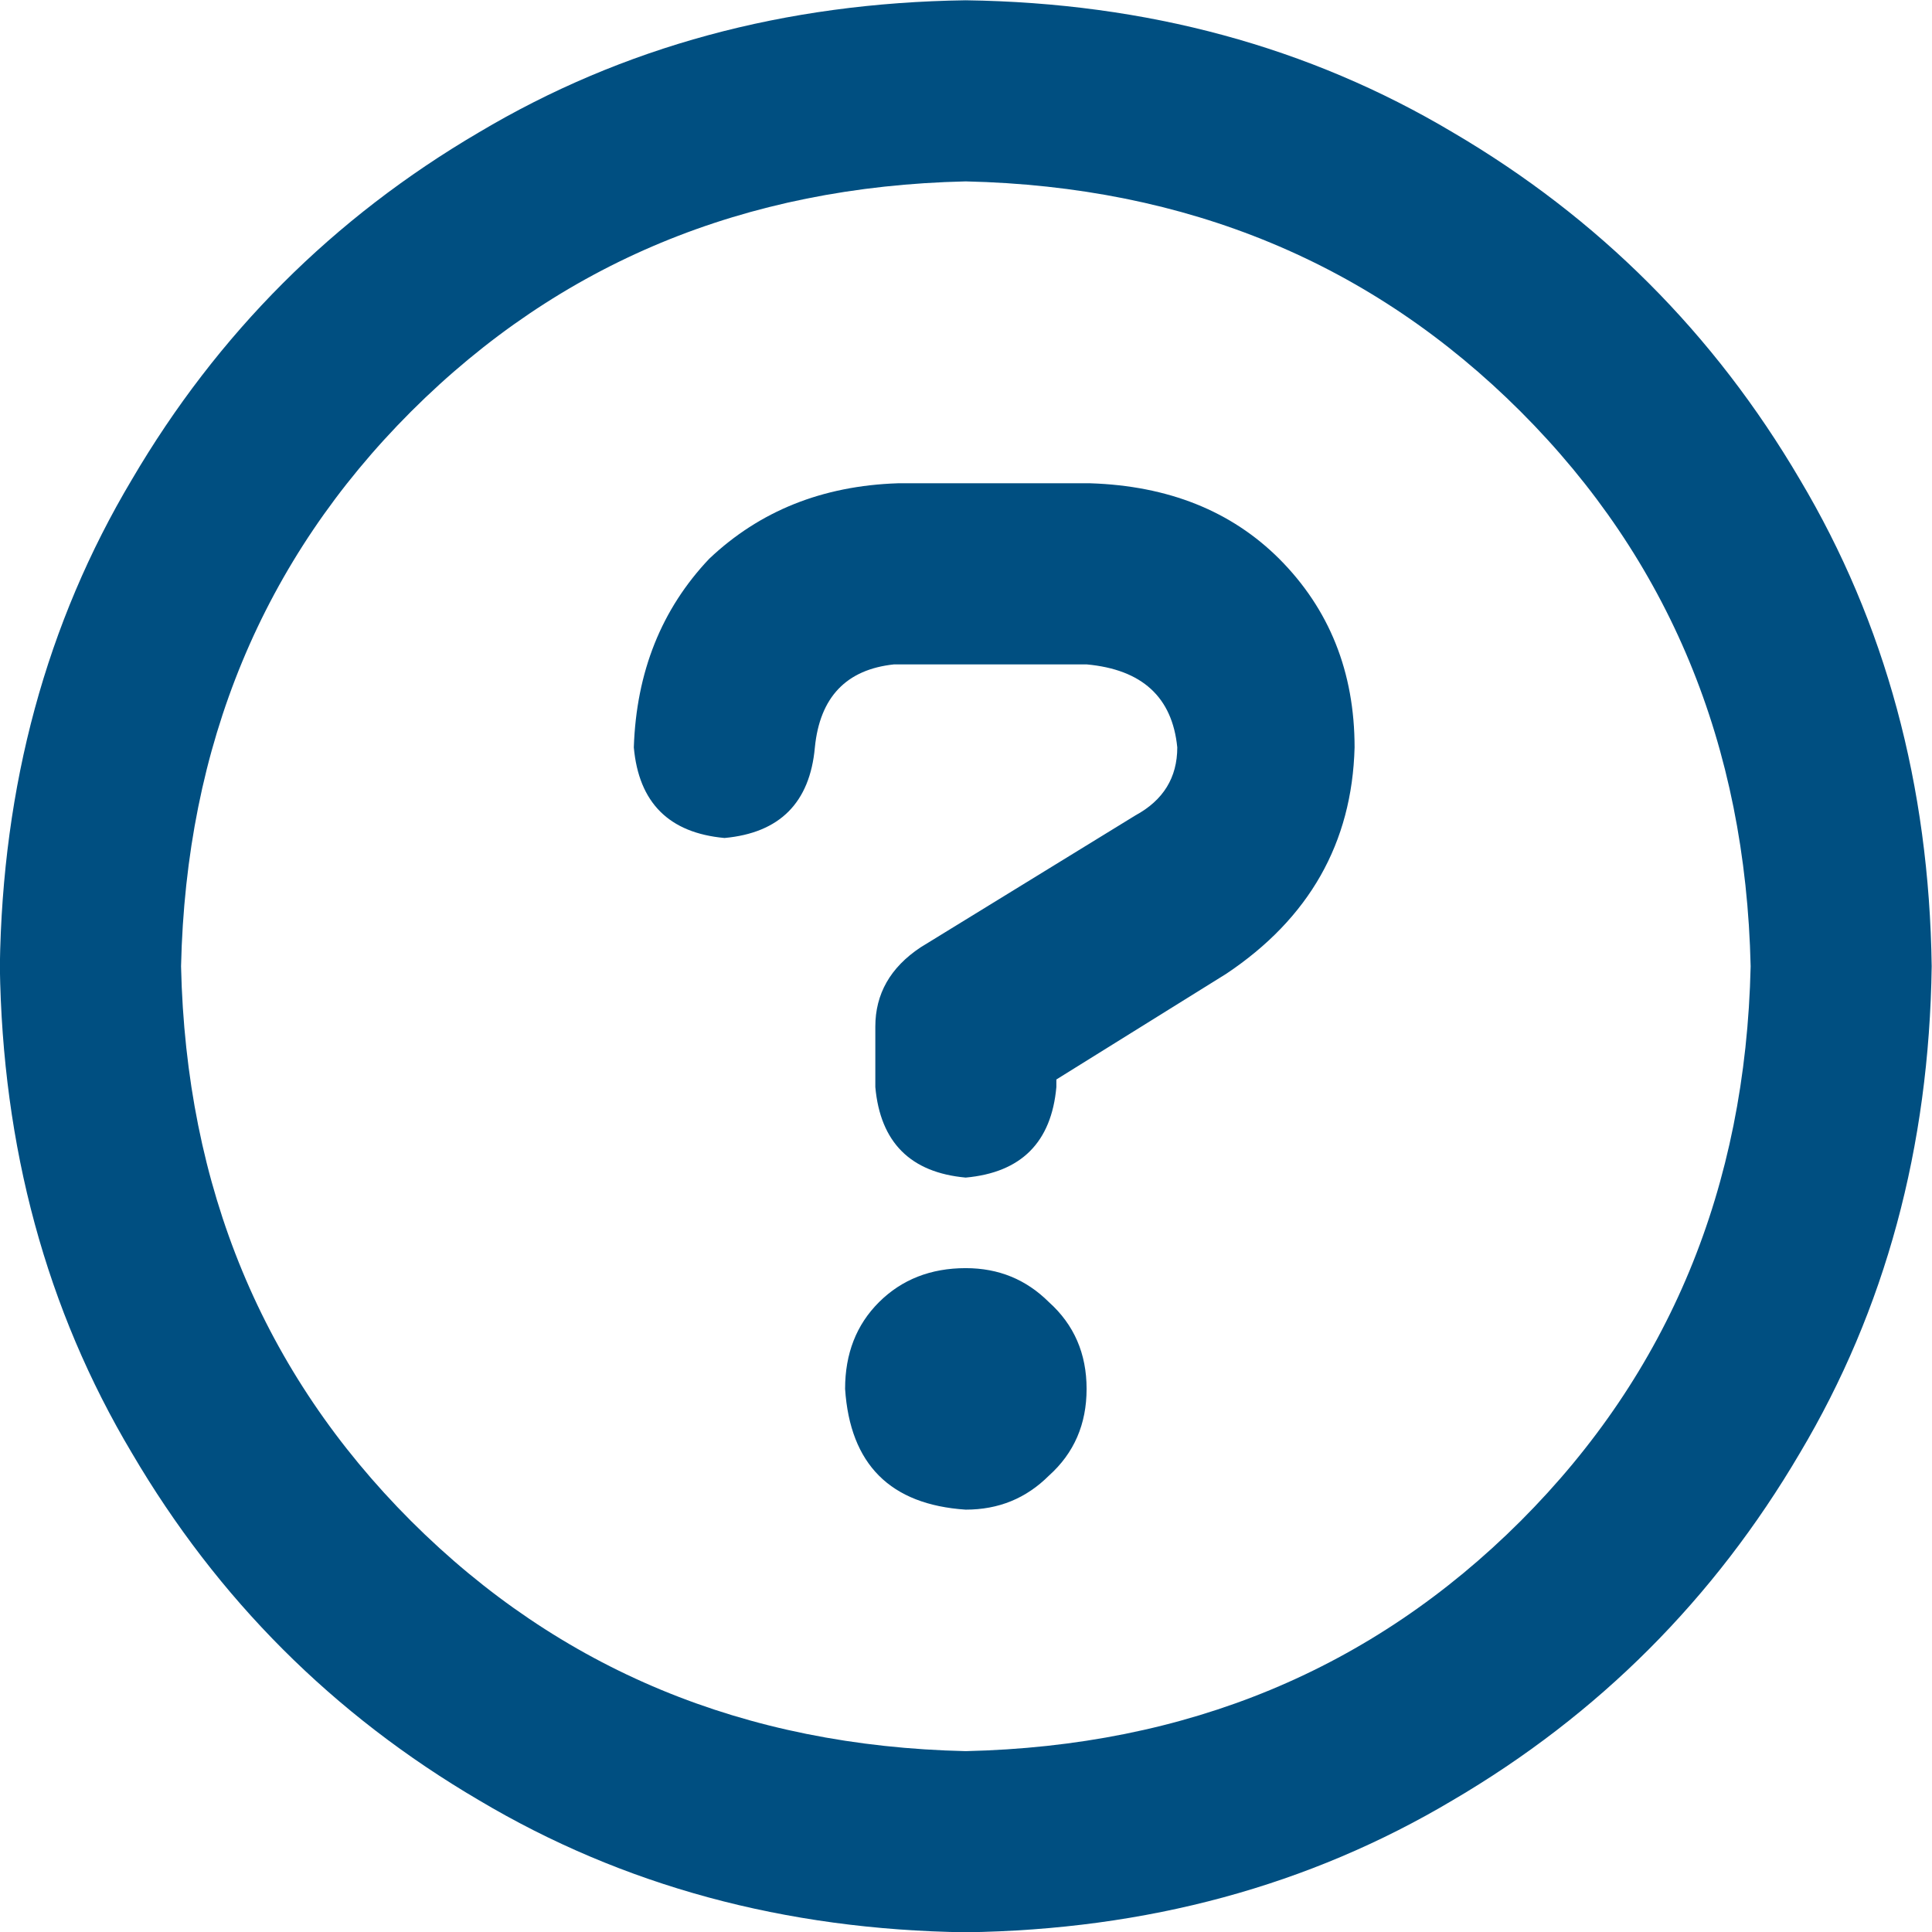
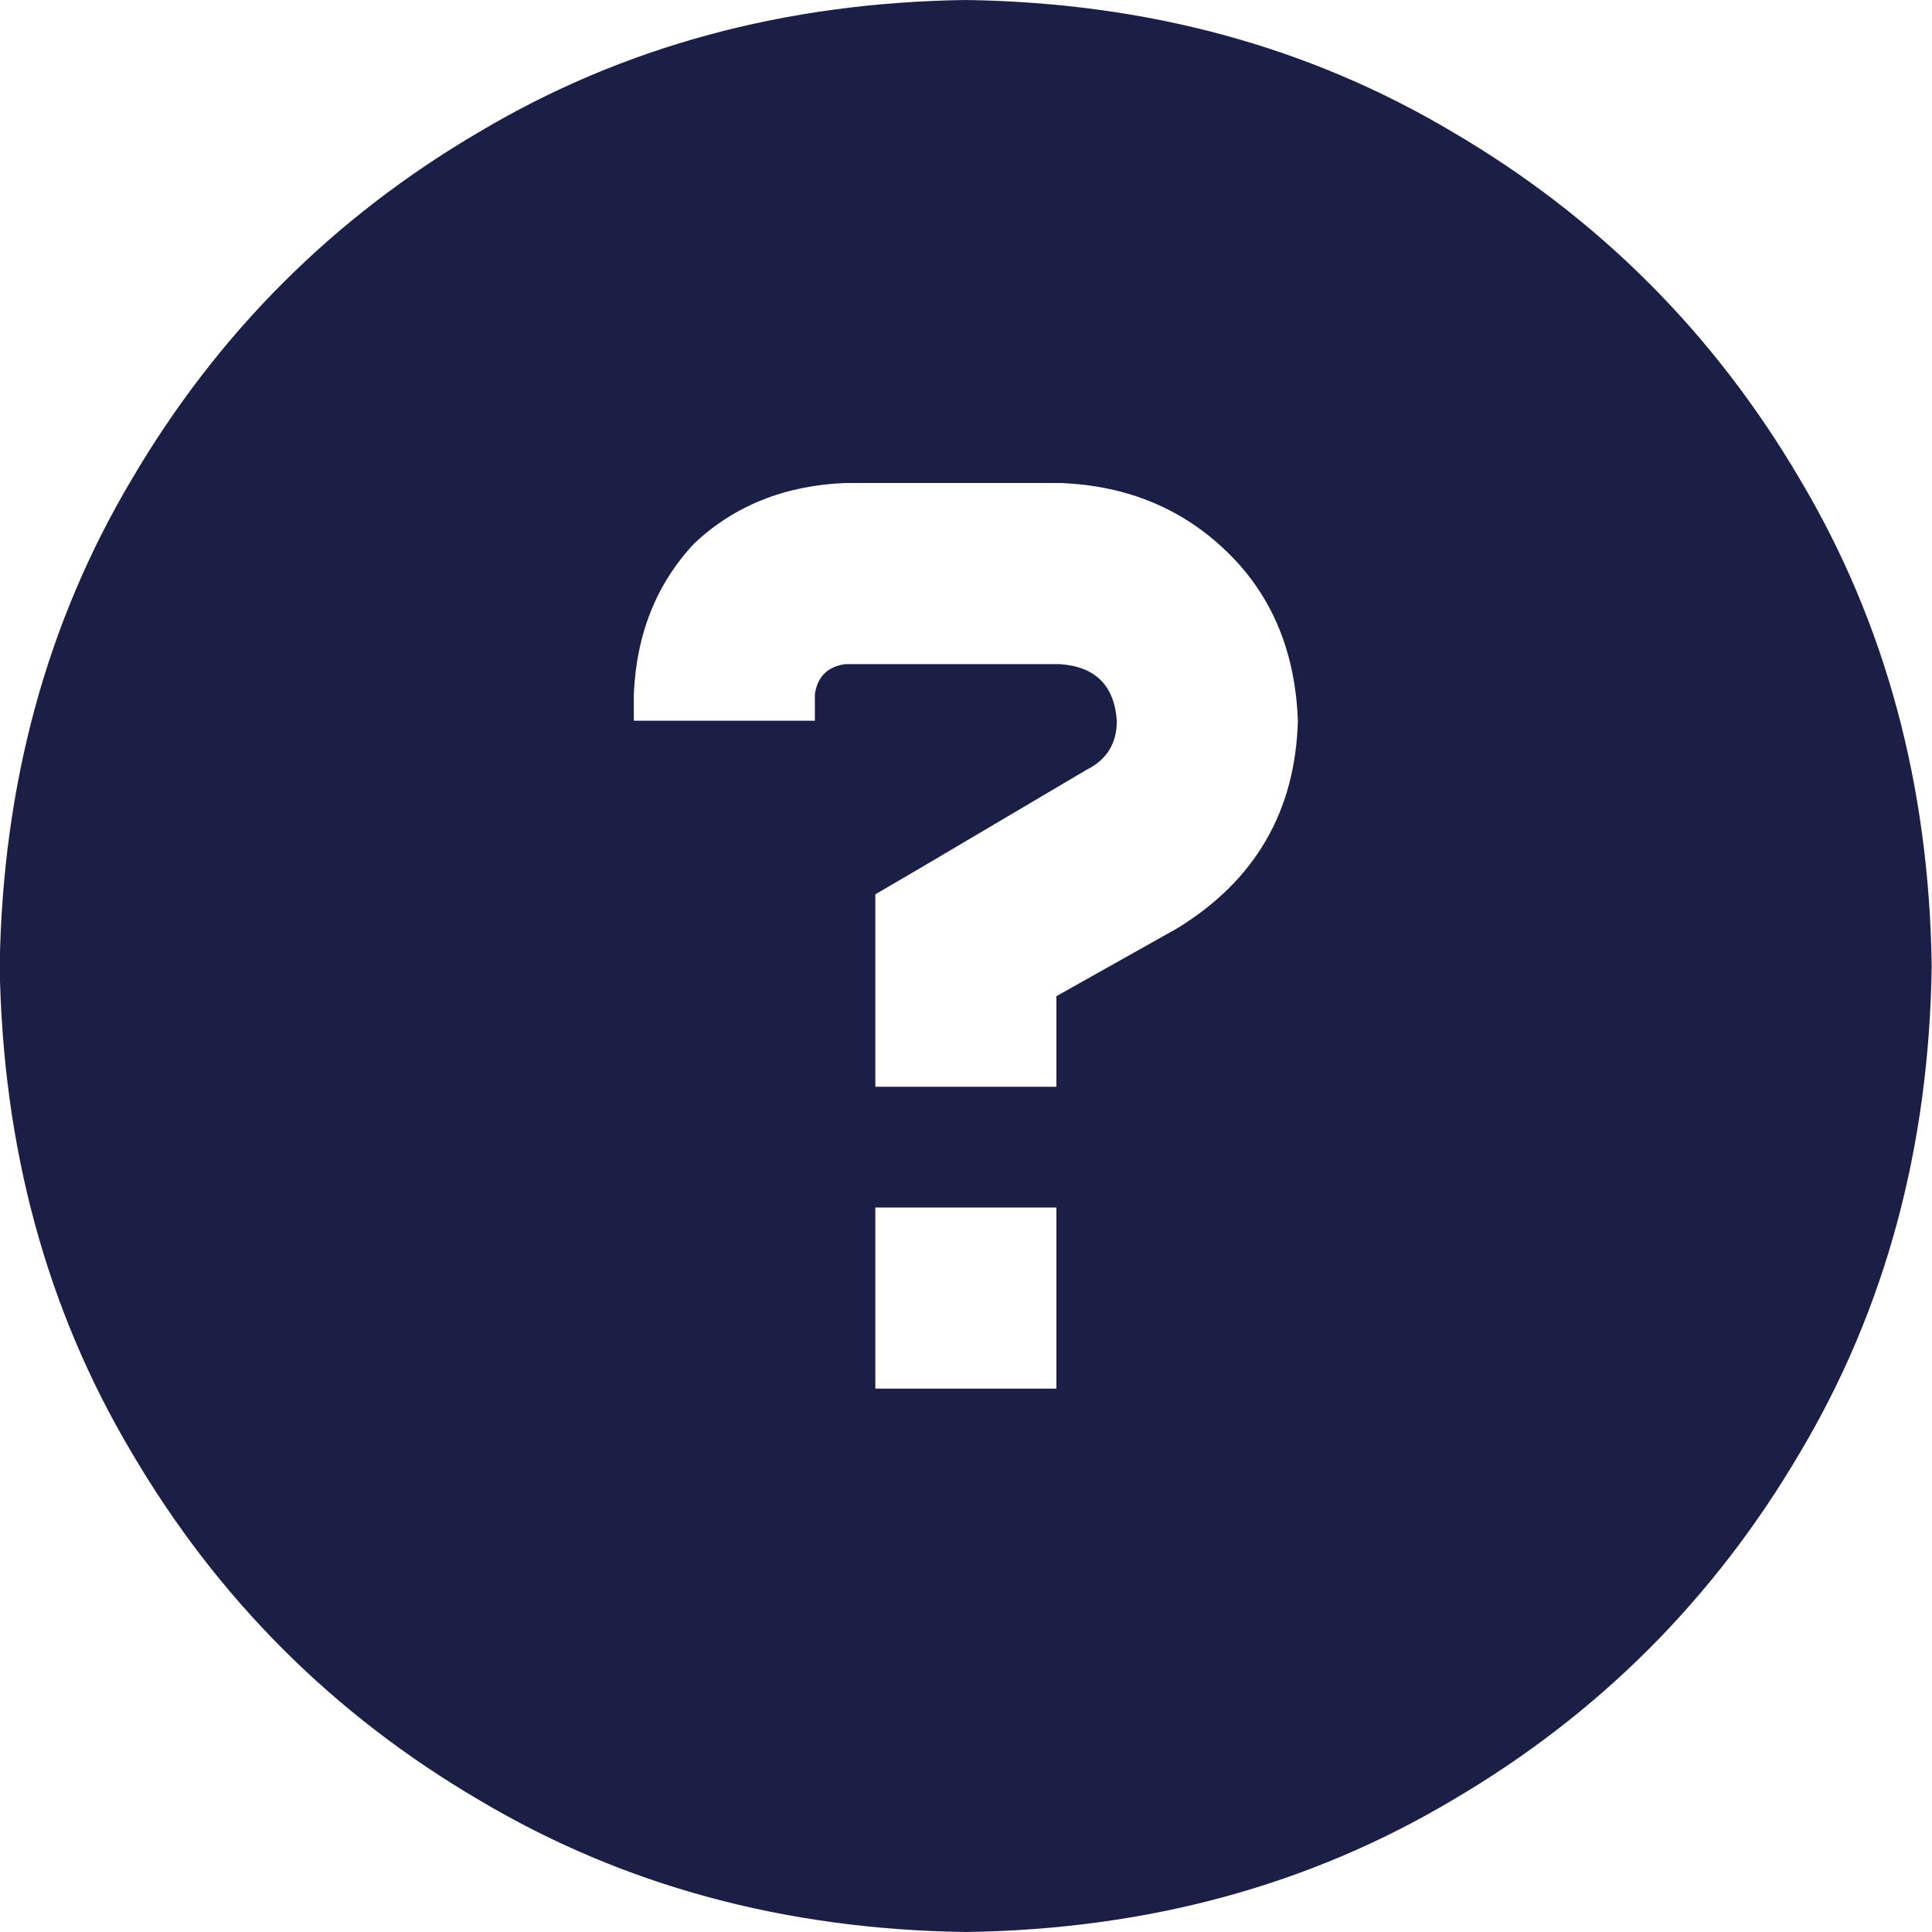
<svg xmlns="http://www.w3.org/2000/svg" width="100%" height="100%" viewBox="0 0 62 62" version="1.1" xml:space="preserve" style="fill-rule:evenodd;clip-rule:evenodd;stroke-linejoin:round;stroke-miterlimit:2;">
-   <g transform="matrix(1,0,0,1,-7474.71,-4811.63)">
-     <g transform="matrix(1,0,0,1,6480,4773.38)">
-       <path d="M1025.7,38.259C1019.89,38.34 1014.69,39.752 1010.08,42.497C1005.4,45.242 1001.69,48.955 998.943,53.638C996.199,58.239 994.786,63.446 994.705,69.259C994.786,75.071 996.199,80.278 998.943,84.88C1001.69,89.562 1005.4,93.276 1010.08,96.021C1014.69,98.765 1019.89,100.178 1025.7,100.259C1031.52,100.178 1036.72,98.765 1041.33,96.021C1046.01,93.276 1049.72,89.562 1052.47,84.88C1055.21,80.278 1056.62,75.071 1056.7,69.259C1056.62,63.446 1055.21,58.239 1052.47,53.638C1049.72,48.955 1046.01,45.242 1041.33,42.497C1036.72,39.752 1031.52,38.34 1025.7,38.259ZM1025.7,94.446C1018.6,94.285 1012.67,91.823 1007.9,87.06C1003.14,82.297 1000.68,76.363 1000.52,69.259C1000.68,62.155 1003.14,56.221 1007.9,51.458C1012.67,46.695 1018.6,44.233 1025.7,44.071C1032.81,44.233 1038.74,46.695 1043.51,51.458C1048.27,56.221 1050.73,62.155 1050.89,69.259C1050.73,76.363 1048.27,82.297 1043.51,87.06C1038.74,91.823 1032.81,94.285 1025.7,94.446ZM1025.7,78.946C1024.58,78.946 1023.65,79.31 1022.92,80.036C1022.19,80.763 1021.83,81.691 1021.83,82.821C1021.99,85.243 1023.28,86.535 1025.7,86.696C1026.76,86.696 1027.64,86.333 1028.37,85.606C1029.18,84.88 1029.58,83.951 1029.58,82.821C1029.58,81.691 1029.18,80.763 1028.37,80.036C1027.64,79.31 1026.76,78.946 1025.7,78.946ZM1029.7,53.759L1023.52,53.759C1021.1,53.84 1019.09,54.647 1017.47,56.181C1015.94,57.795 1015.13,59.813 1015.05,62.235C1015.21,64.011 1016.18,64.98 1017.96,65.142C1019.73,64.98 1020.7,64.011 1020.86,62.235C1021.02,60.621 1021.87,59.733 1023.4,59.571L1029.58,59.571C1031.36,59.733 1032.33,60.621 1032.49,62.235C1032.49,63.204 1032.04,63.931 1031.15,64.415L1024.25,68.653C1023.28,69.299 1022.8,70.147 1022.8,71.196L1022.8,73.134C1022.96,74.91 1023.93,75.879 1025.7,76.04C1027.48,75.879 1028.45,74.91 1028.61,73.134L1028.61,72.892L1034.06,69.501C1036.72,67.725 1038.1,65.303 1038.18,62.235C1038.18,59.813 1037.37,57.795 1035.76,56.181C1034.22,54.647 1032.2,53.84 1029.7,53.759Z" style="fill:rgb(0,79,129);fill-rule:nonzero;" />
+   <g transform="matrix(1,0,0,1,-2837.64,300.963)">
+     <g transform="matrix(1,0,0,1,1803.93,-353.661)">
+       <path d="M1064.7,114.698C1070.52,114.618 1075.72,113.205 1080.33,110.46C1085.01,107.715 1088.72,104.002 1091.47,99.319C1094.21,94.718 1095.62,89.511 1095.7,83.698C1095.62,77.886 1094.21,72.679 1091.47,68.077C1088.72,63.395 1085.01,59.681 1080.33,56.937C1075.72,54.192 1070.52,52.779 1064.7,52.698C1058.89,52.779 1053.69,54.192 1049.08,56.937C1044.4,59.681 1040.69,63.395 1037.94,68.077C1035.2,72.679 1033.79,77.886 1033.7,83.698C1033.79,89.511 1035.2,94.718 1037.94,99.319C1040.69,104.002 1044.4,107.715 1049.08,110.46C1053.69,113.205 1058.89,114.618 1064.7,114.698ZM1054.05,74.979C1054.13,73.042 1054.78,71.427 1055.99,70.136C1057.28,68.925 1058.89,68.279 1060.83,68.198L1067.73,68.198C1069.91,68.279 1071.73,69.046 1073.18,70.499C1074.55,71.871 1075.28,73.647 1075.36,75.827C1075.28,78.733 1073.99,80.953 1071.49,82.487L1067.61,84.667L1067.61,87.573L1061.8,87.573L1061.8,81.397L1063.25,80.55L1068.58,77.401C1069.23,77.078 1069.55,76.554 1069.55,75.827C1069.47,74.697 1068.86,74.091 1067.73,74.011L1060.83,74.011C1060.27,74.091 1059.94,74.414 1059.86,74.979L1059.86,75.827L1054.05,75.827L1054.05,74.979ZM1061.8,97.261L1061.8,91.448L1067.61,91.448L1067.61,97.261L1061.8,97.261Z" style="fill:rgb(27,31,69);fill-rule:nonzero;" />
    </g>
  </g>
</svg>
